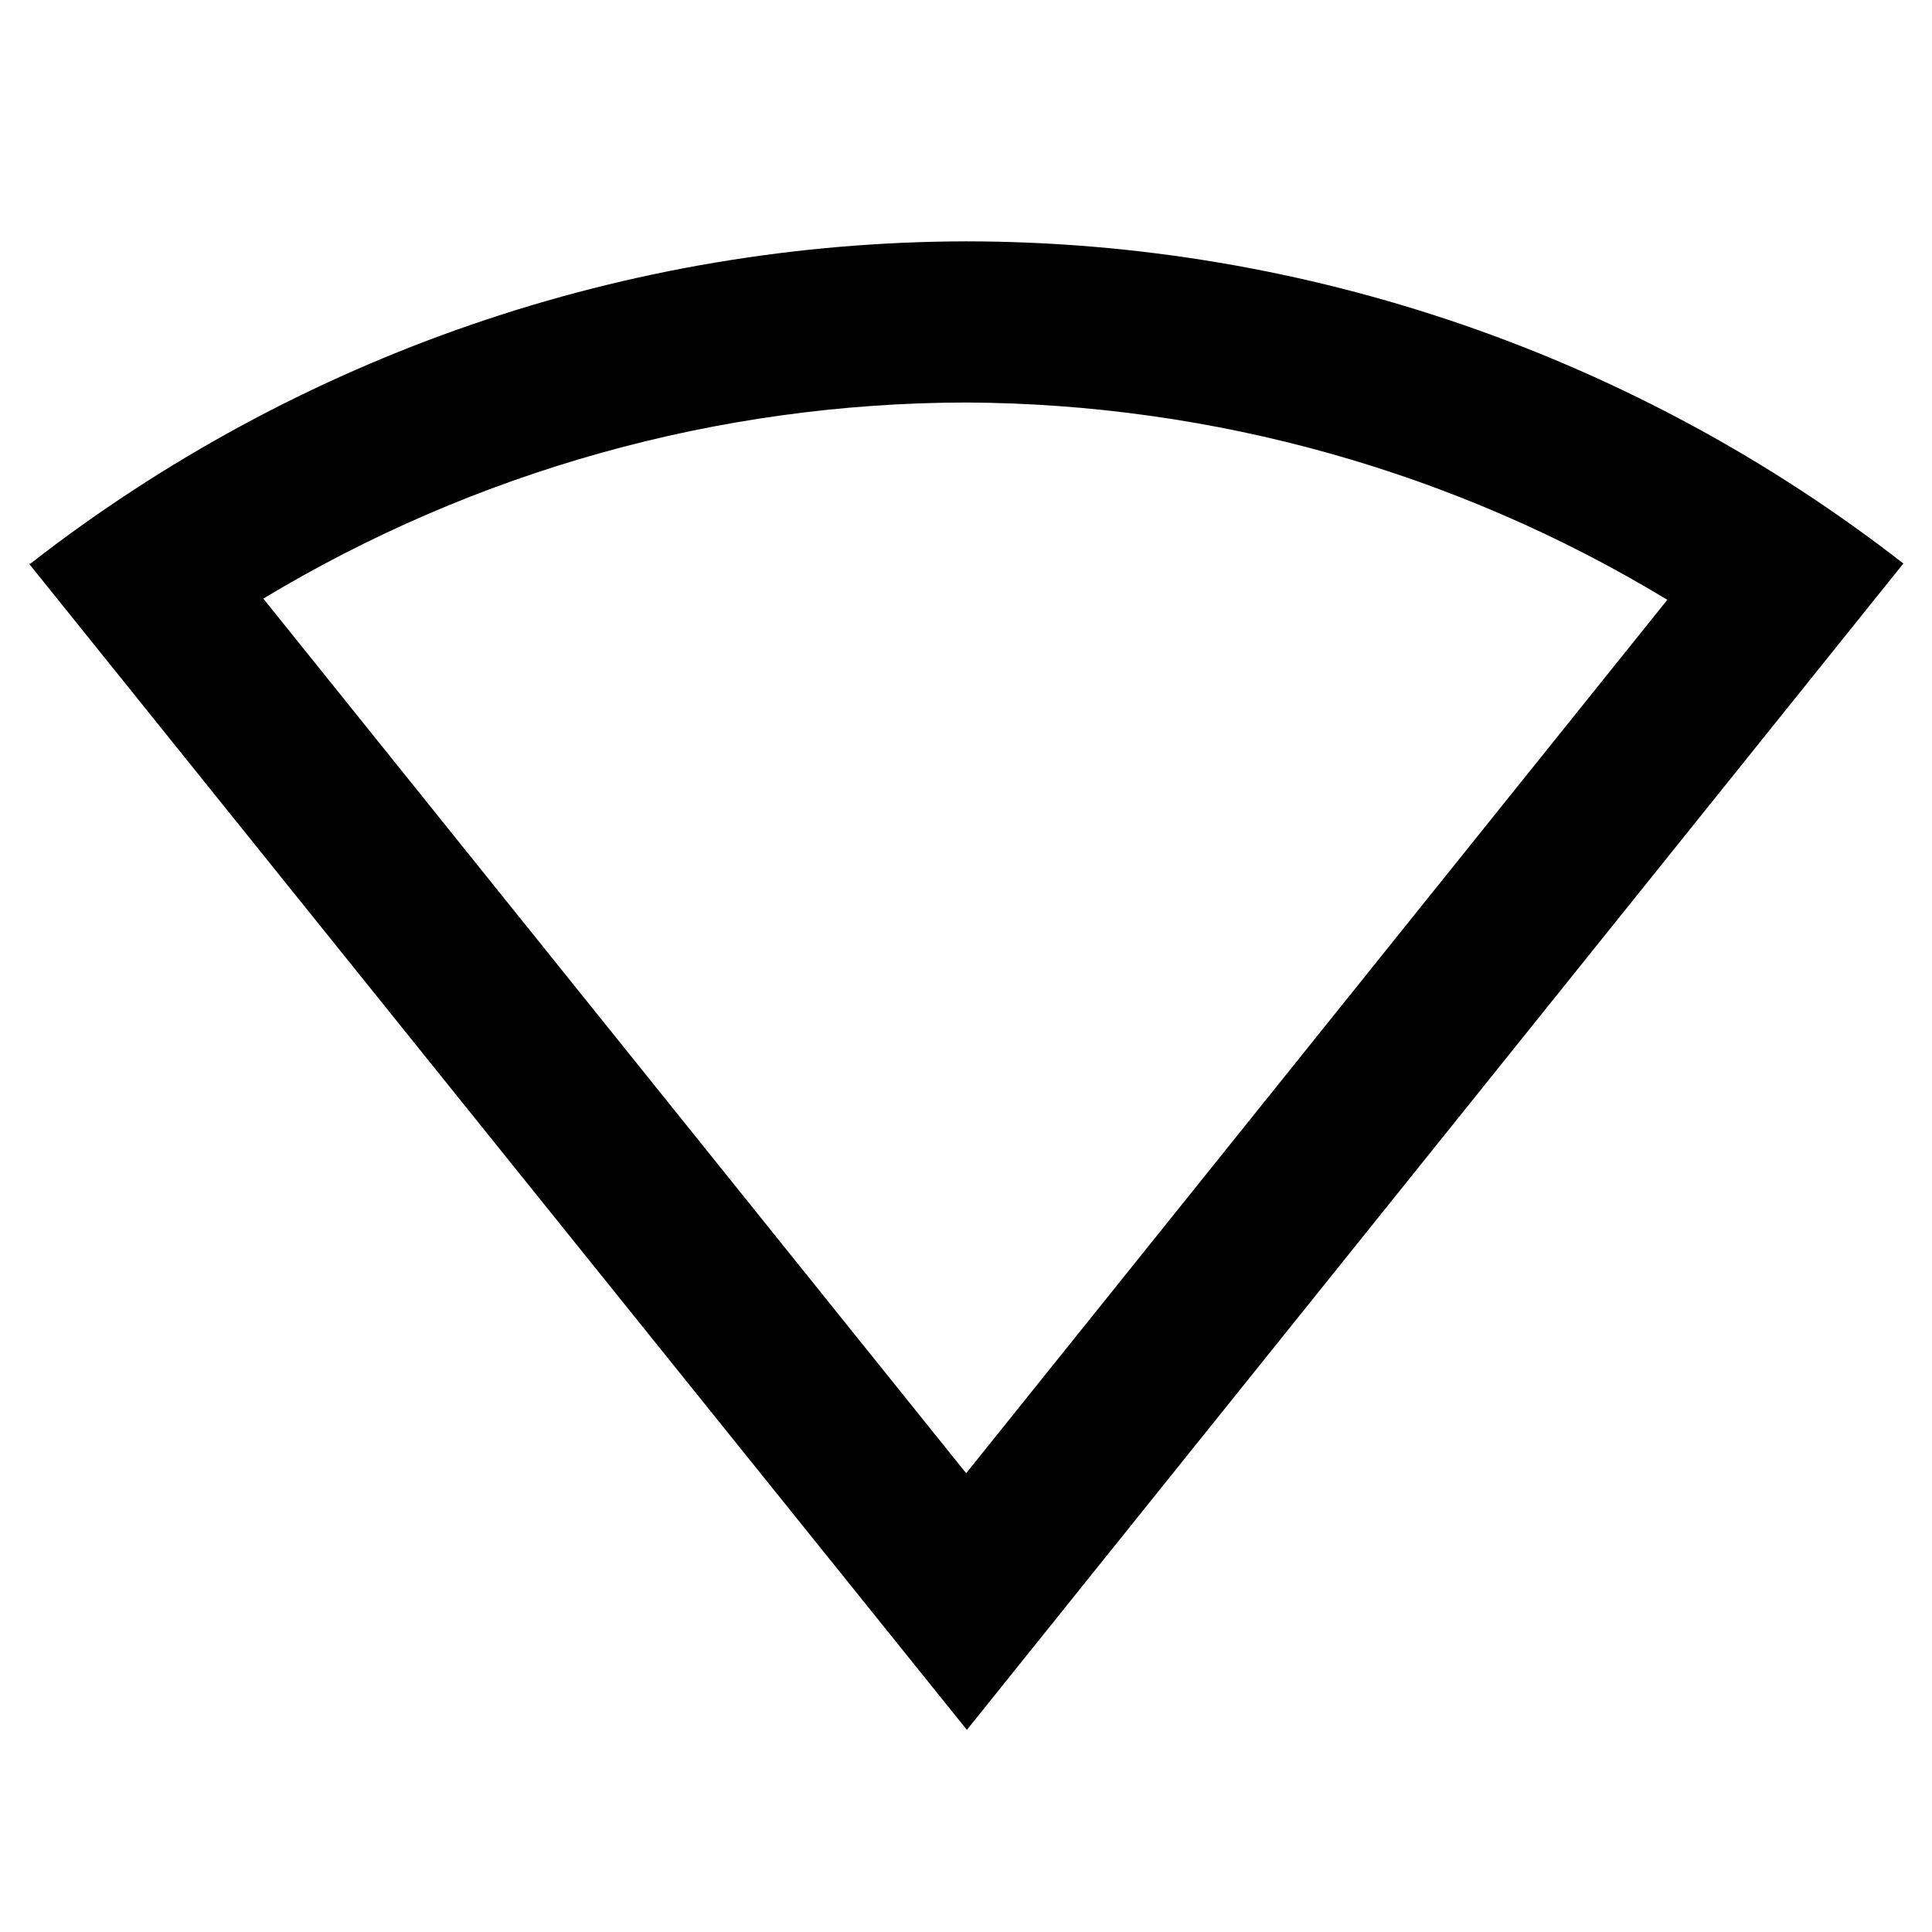
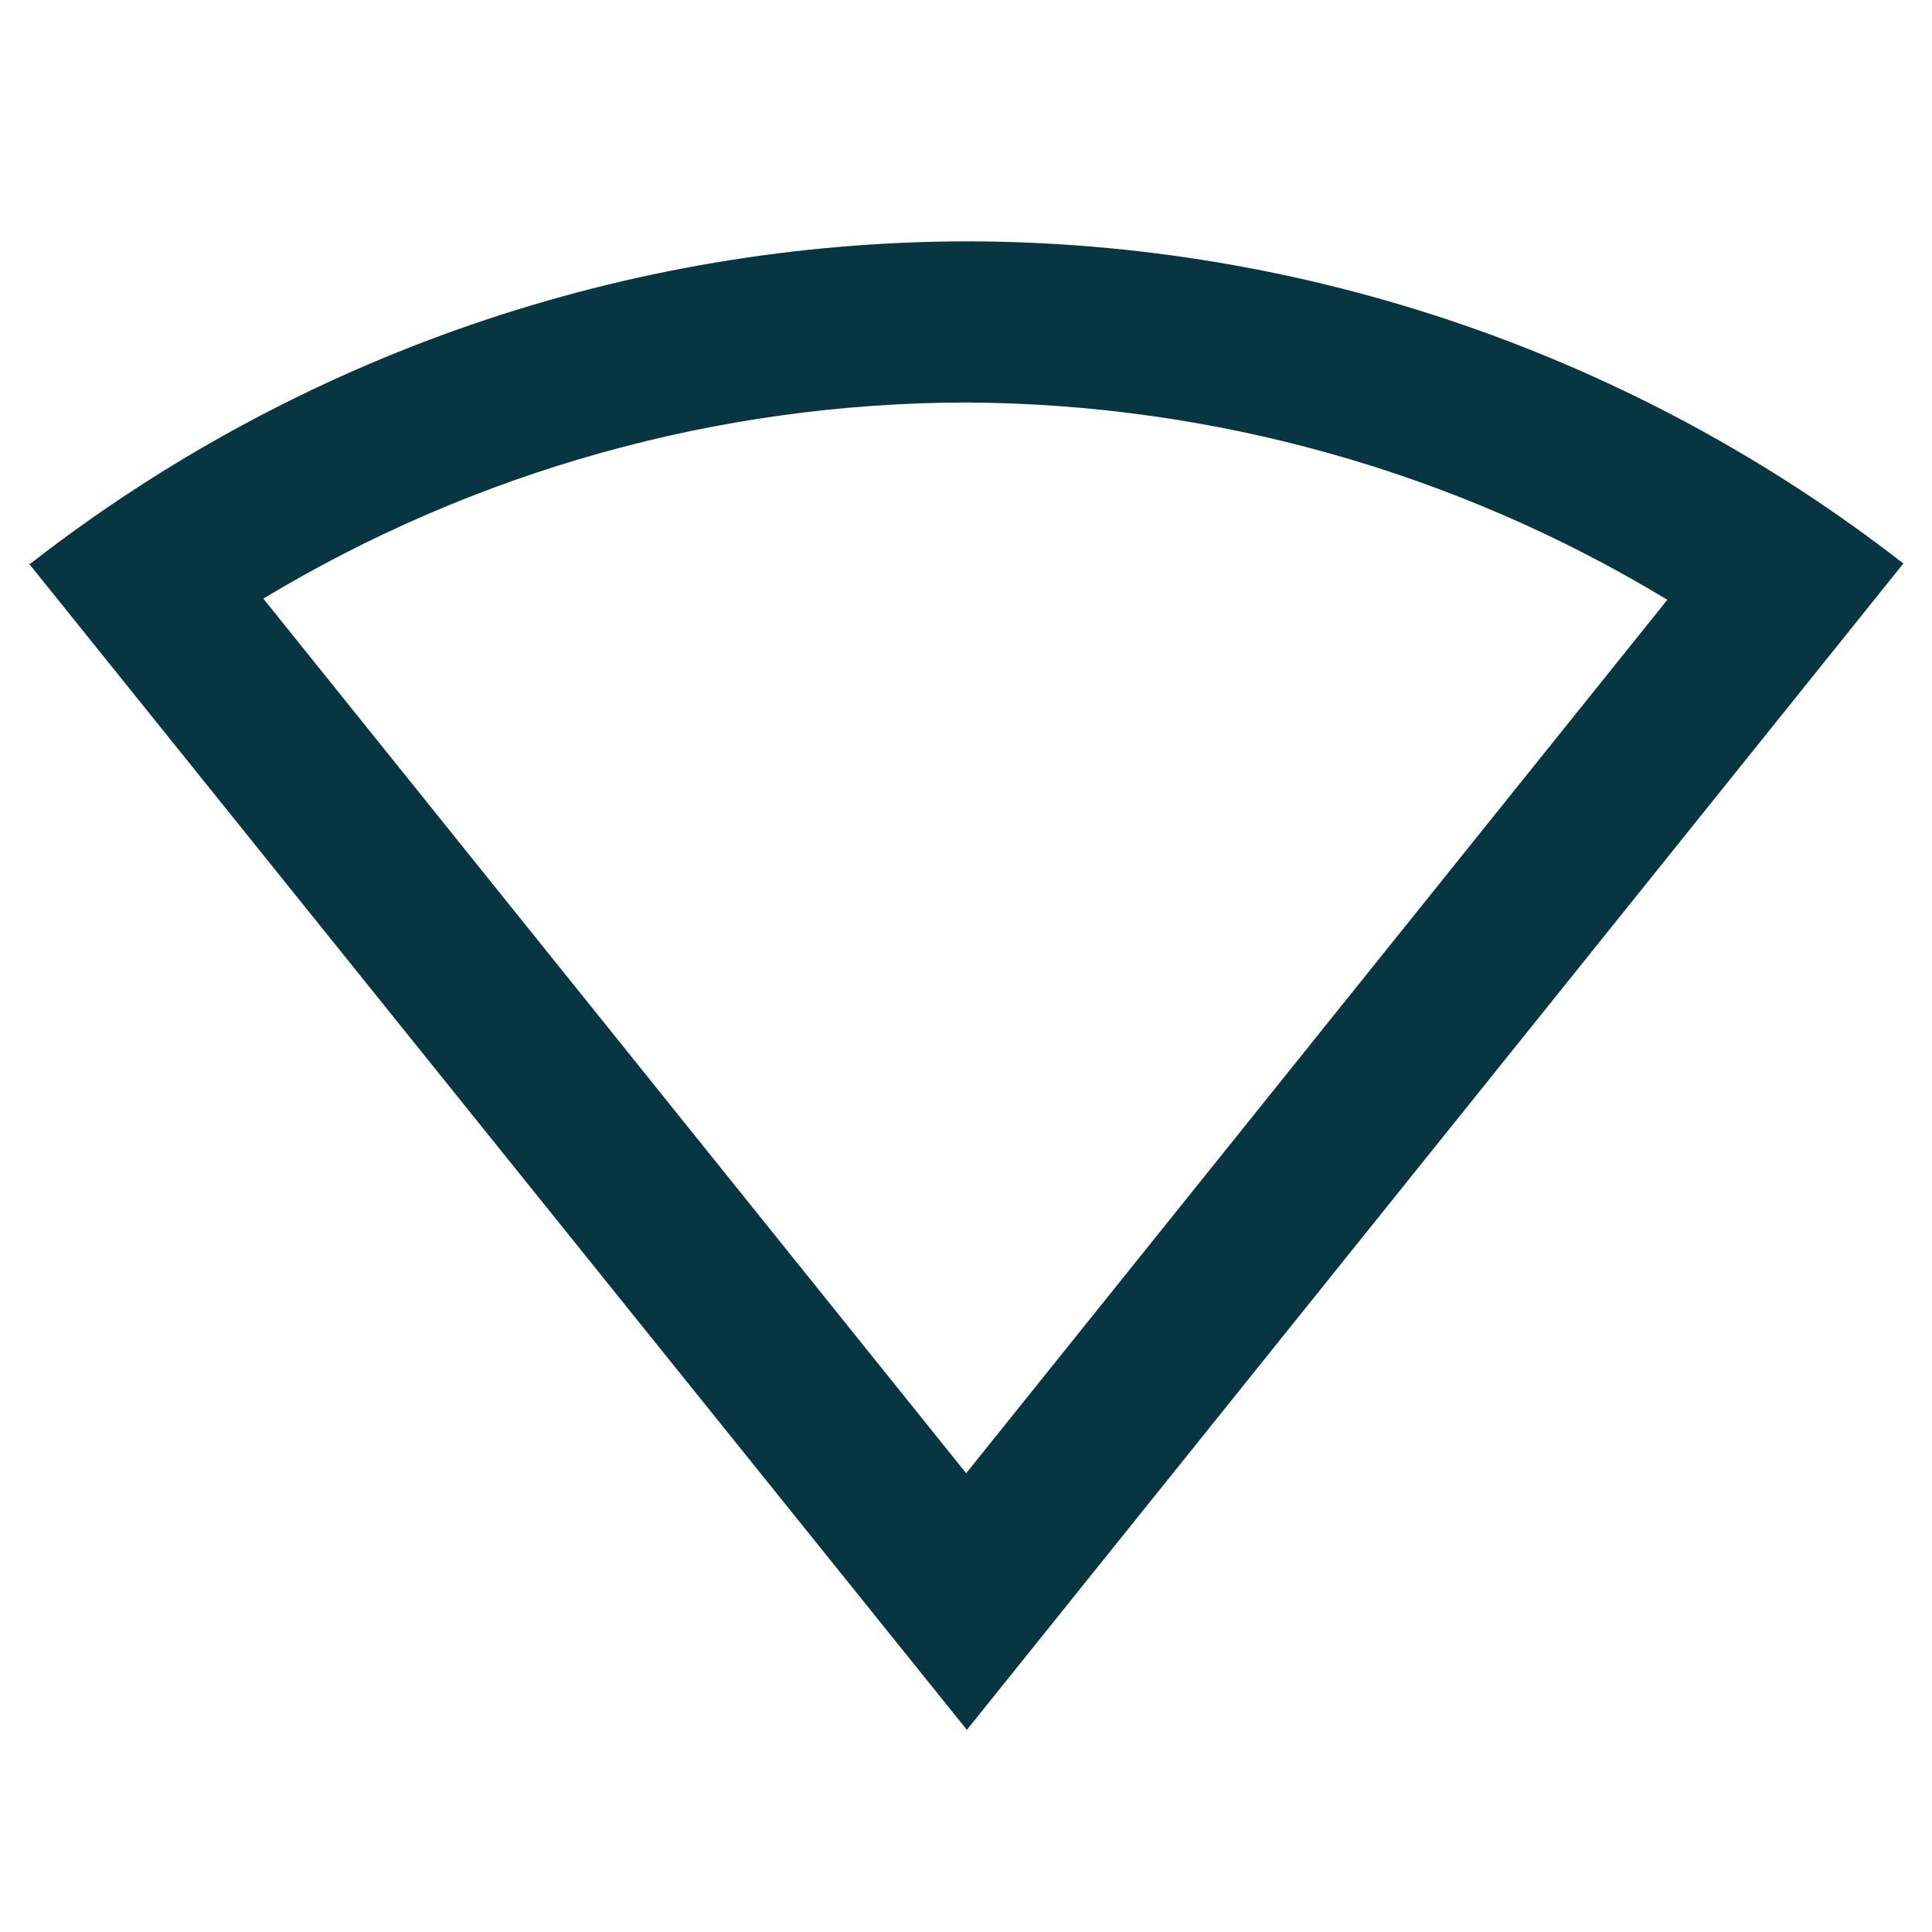
<svg xmlns="http://www.w3.org/2000/svg" version="1.1" baseProfile="full" width="240" height="240" viewBox="0 0 24.00 24.00" enable-background="new 0 0 24.00 24.00" xml:space="preserve">
-   <path fill="#000000" fill-opacity="1" stroke-width="0.2" stroke-linejoin="round" d="M 12.002,2.998C 7.787,3.007 3.701,4.414 0.376,7.003L 0.361,7.003C 4.244,11.831 8.125,16.66 12.011,21.489C 15.889,16.66 19.766,11.831 23.642,7.003L 23.648,7.003C 20.317,4.409 16.221,3.002 12.002,2.998 Z M 12.002,5C 15.074,5.015 18.086,5.859 20.712,7.451L 12.002,18.301L 3.271,7.436C 5.904,5.85 8.921,5.005 12.002,5 Z " />
+   <path fill="#073642" fill-opacity="1" stroke-width="0.2" stroke-linejoin="round" d="M 12.002,2.998C 7.787,3.007 3.701,4.414 0.376,7.003L 0.361,7.003C 4.244,11.831 8.125,16.66 12.011,21.489C 15.889,16.66 19.766,11.831 23.642,7.003L 23.648,7.003C 20.317,4.409 16.221,3.002 12.002,2.998 Z M 12.002,5C 15.074,5.015 18.086,5.859 20.712,7.451L 12.002,18.301L 3.271,7.436C 5.904,5.85 8.921,5.005 12.002,5 Z " />
</svg>
